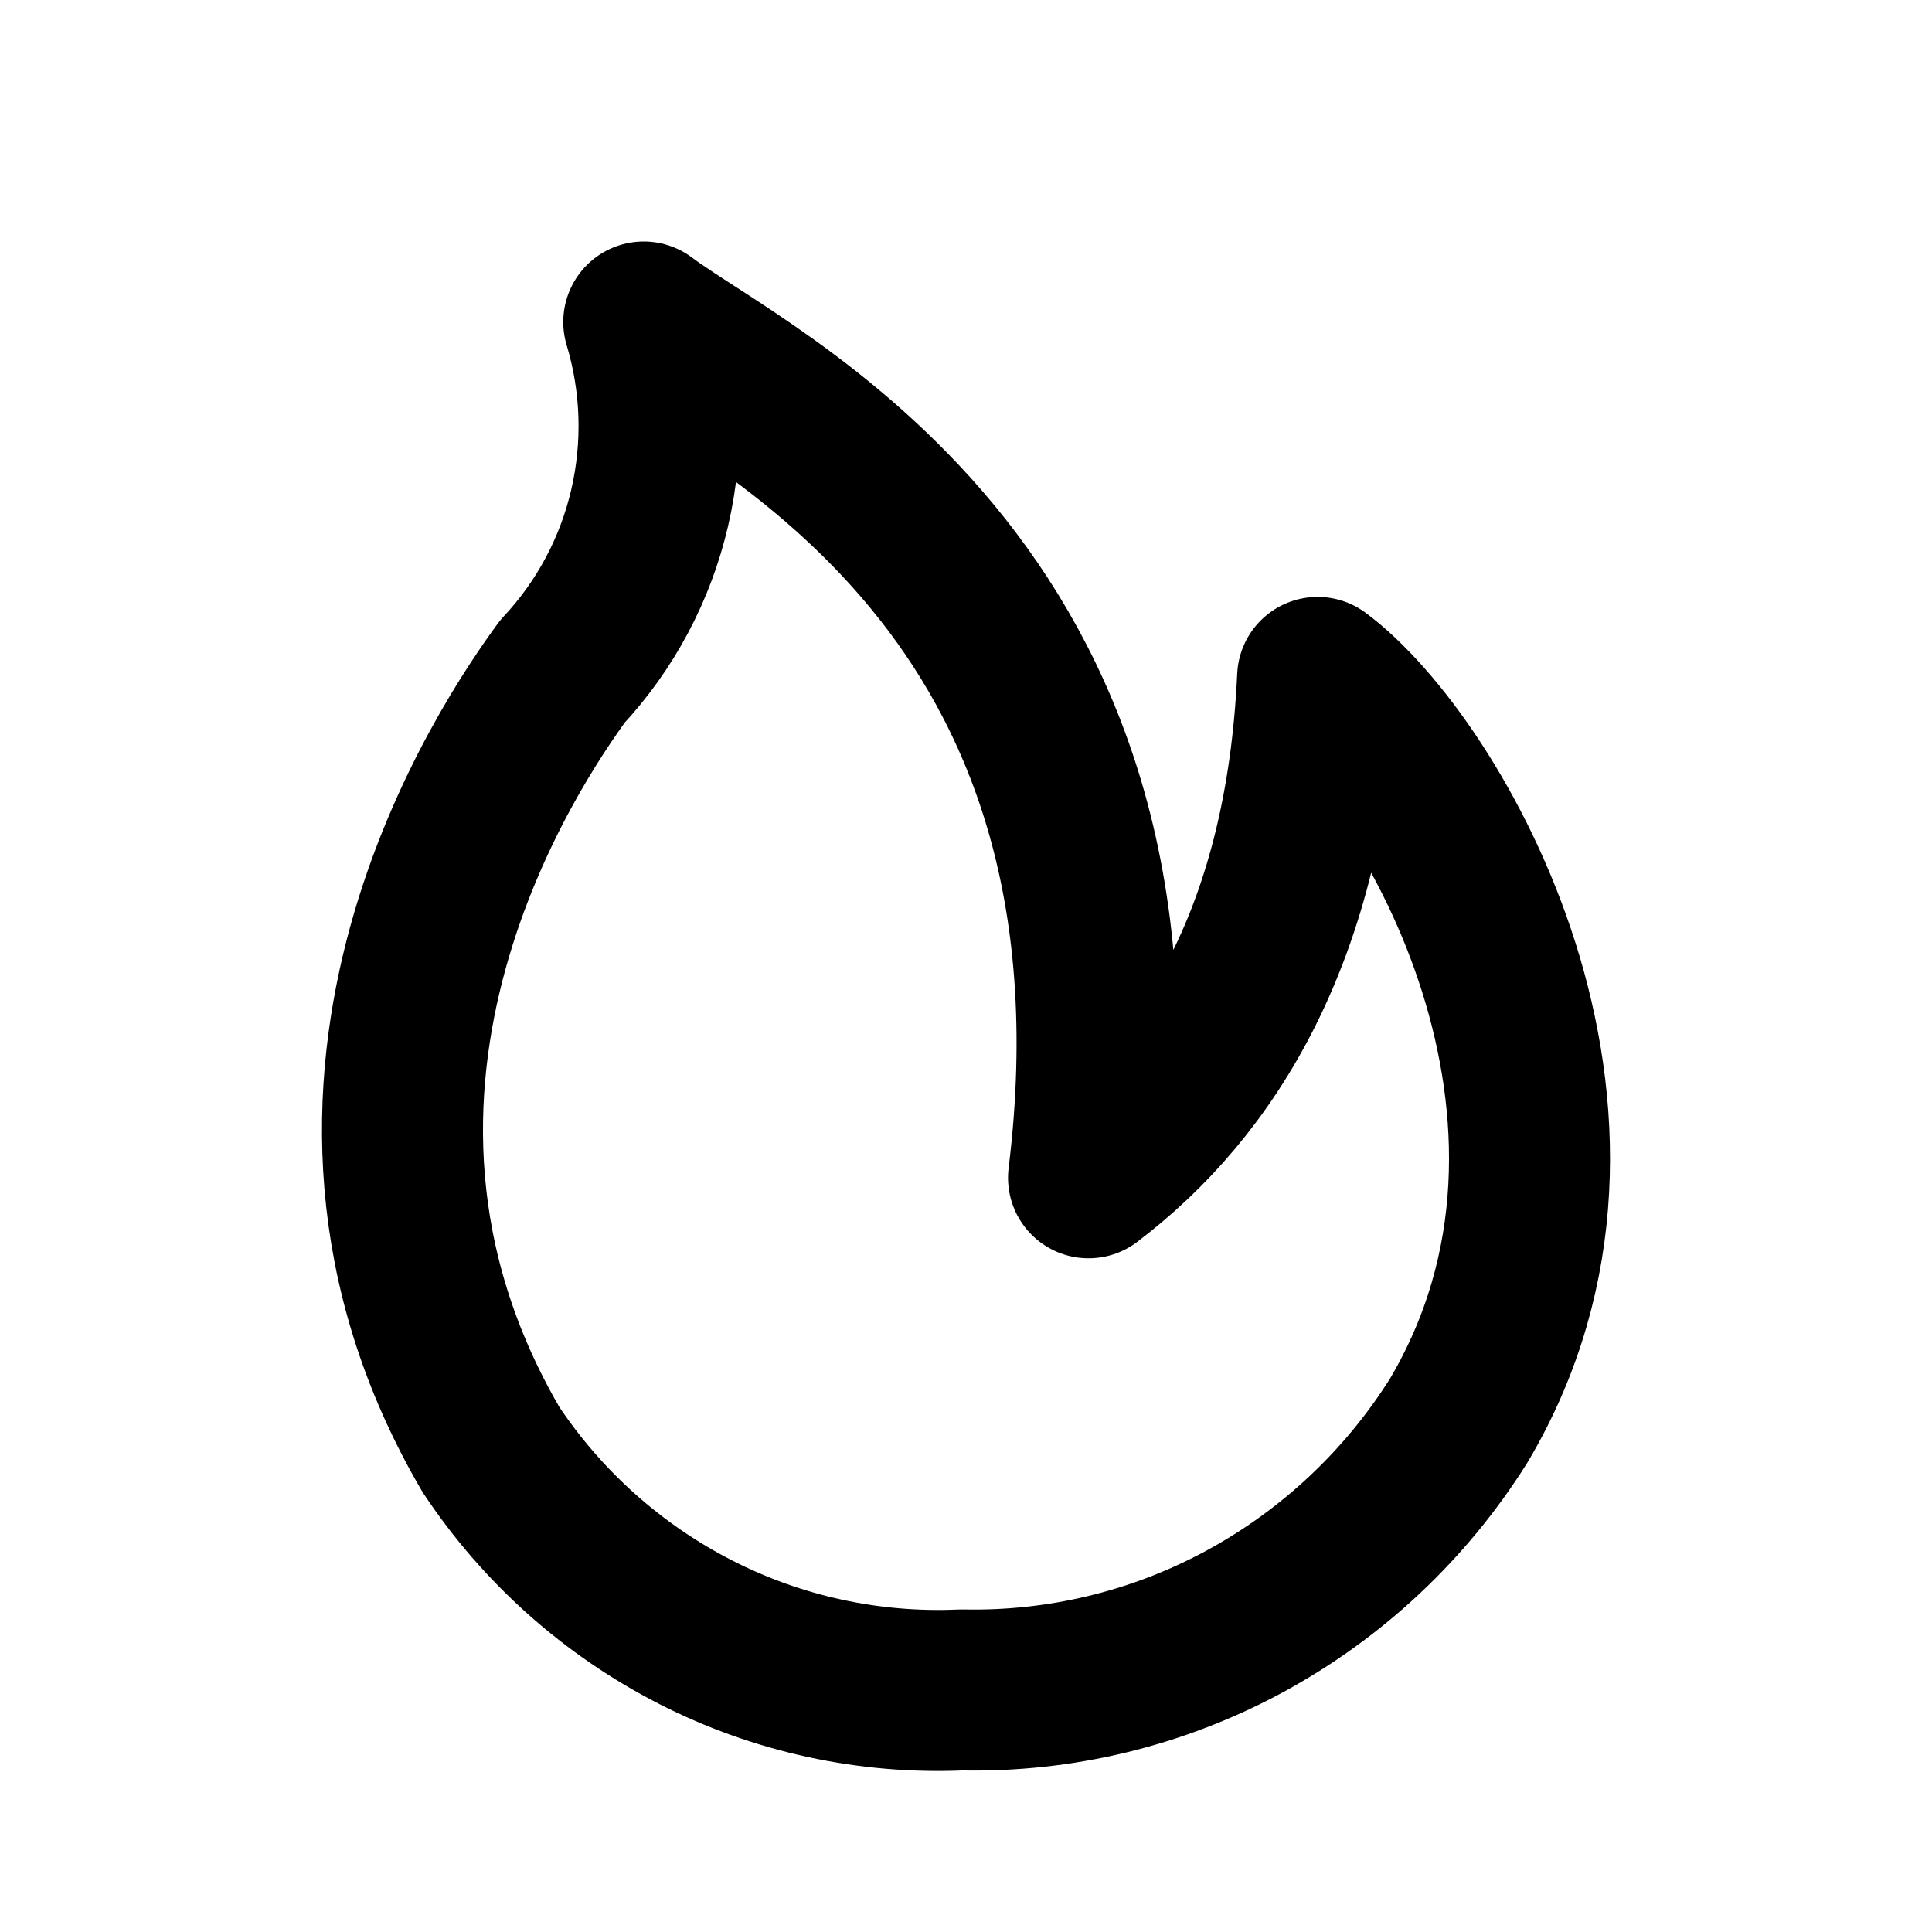
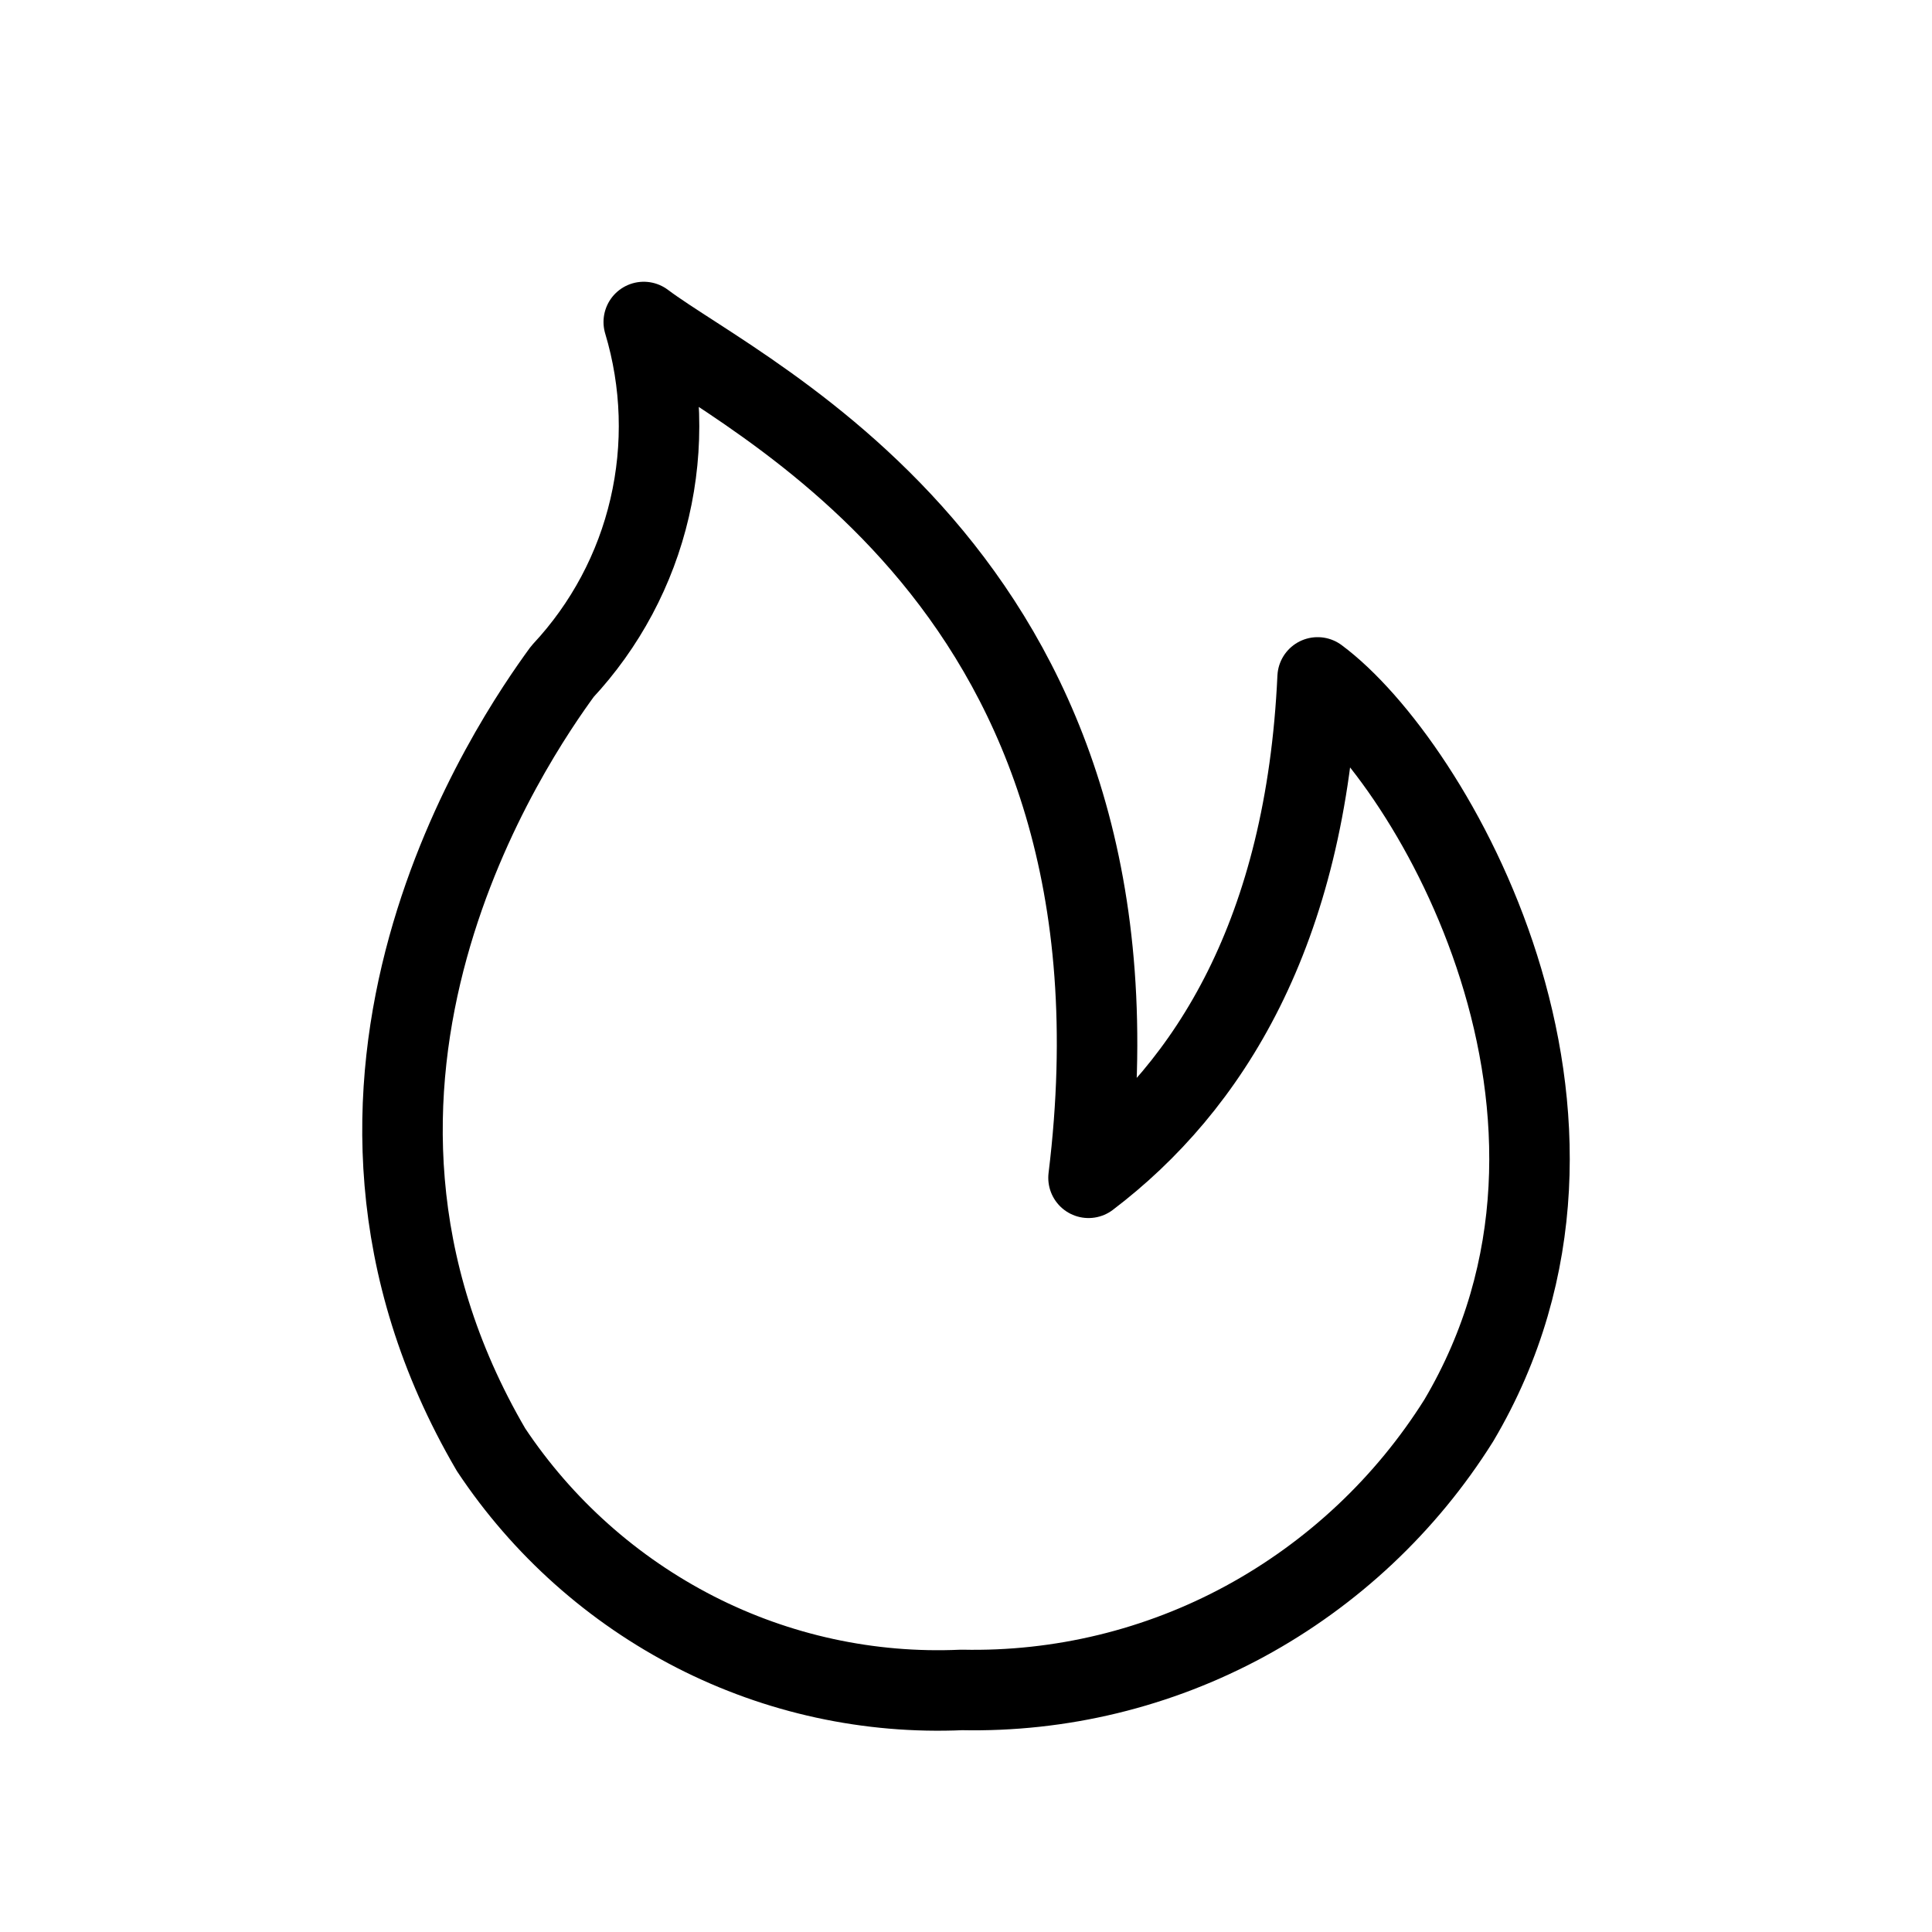
<svg xmlns="http://www.w3.org/2000/svg" width="24" height="24" fill="none" viewBox="0 0 24 24">
-   <path stroke="currentColor" stroke-linecap="round" stroke-linejoin="round" stroke-width="2" d="M18.122 17.645a7.185 7.185 0 0 1-2.656 2.495 7.06 7.06 0 0 1-3.52.853 6.617 6.617 0 0 1-3.306-.718 6.73 6.73 0 0 1-2.54-2.266c-2.672-4.57.287-8.846.887-9.668A4.448 4.448 0 0 0 8.07 6.31 4.49 4.49 0 0 0 7.997 4c1.284.965 6.43 3.258 5.525 10.631 1.496-1.136 2.7-3.046 2.846-6.216 1.43 1.061 3.985 5.462 1.754 9.23Z" />
+   <path stroke="currentColor" stroke-linecap="round" stroke-linejoin="round" stroke-width="1" d="M18.122 17.645a7.185 7.185 0 0 1-2.656 2.495 7.06 7.06 0 0 1-3.52.853 6.617 6.617 0 0 1-3.306-.718 6.73 6.73 0 0 1-2.54-2.266c-2.672-4.57.287-8.846.887-9.668A4.448 4.448 0 0 0 8.07 6.31 4.49 4.49 0 0 0 7.997 4c1.284.965 6.43 3.258 5.525 10.631 1.496-1.136 2.7-3.046 2.846-6.216 1.43 1.061 3.985 5.462 1.754 9.23Z" />
</svg>
